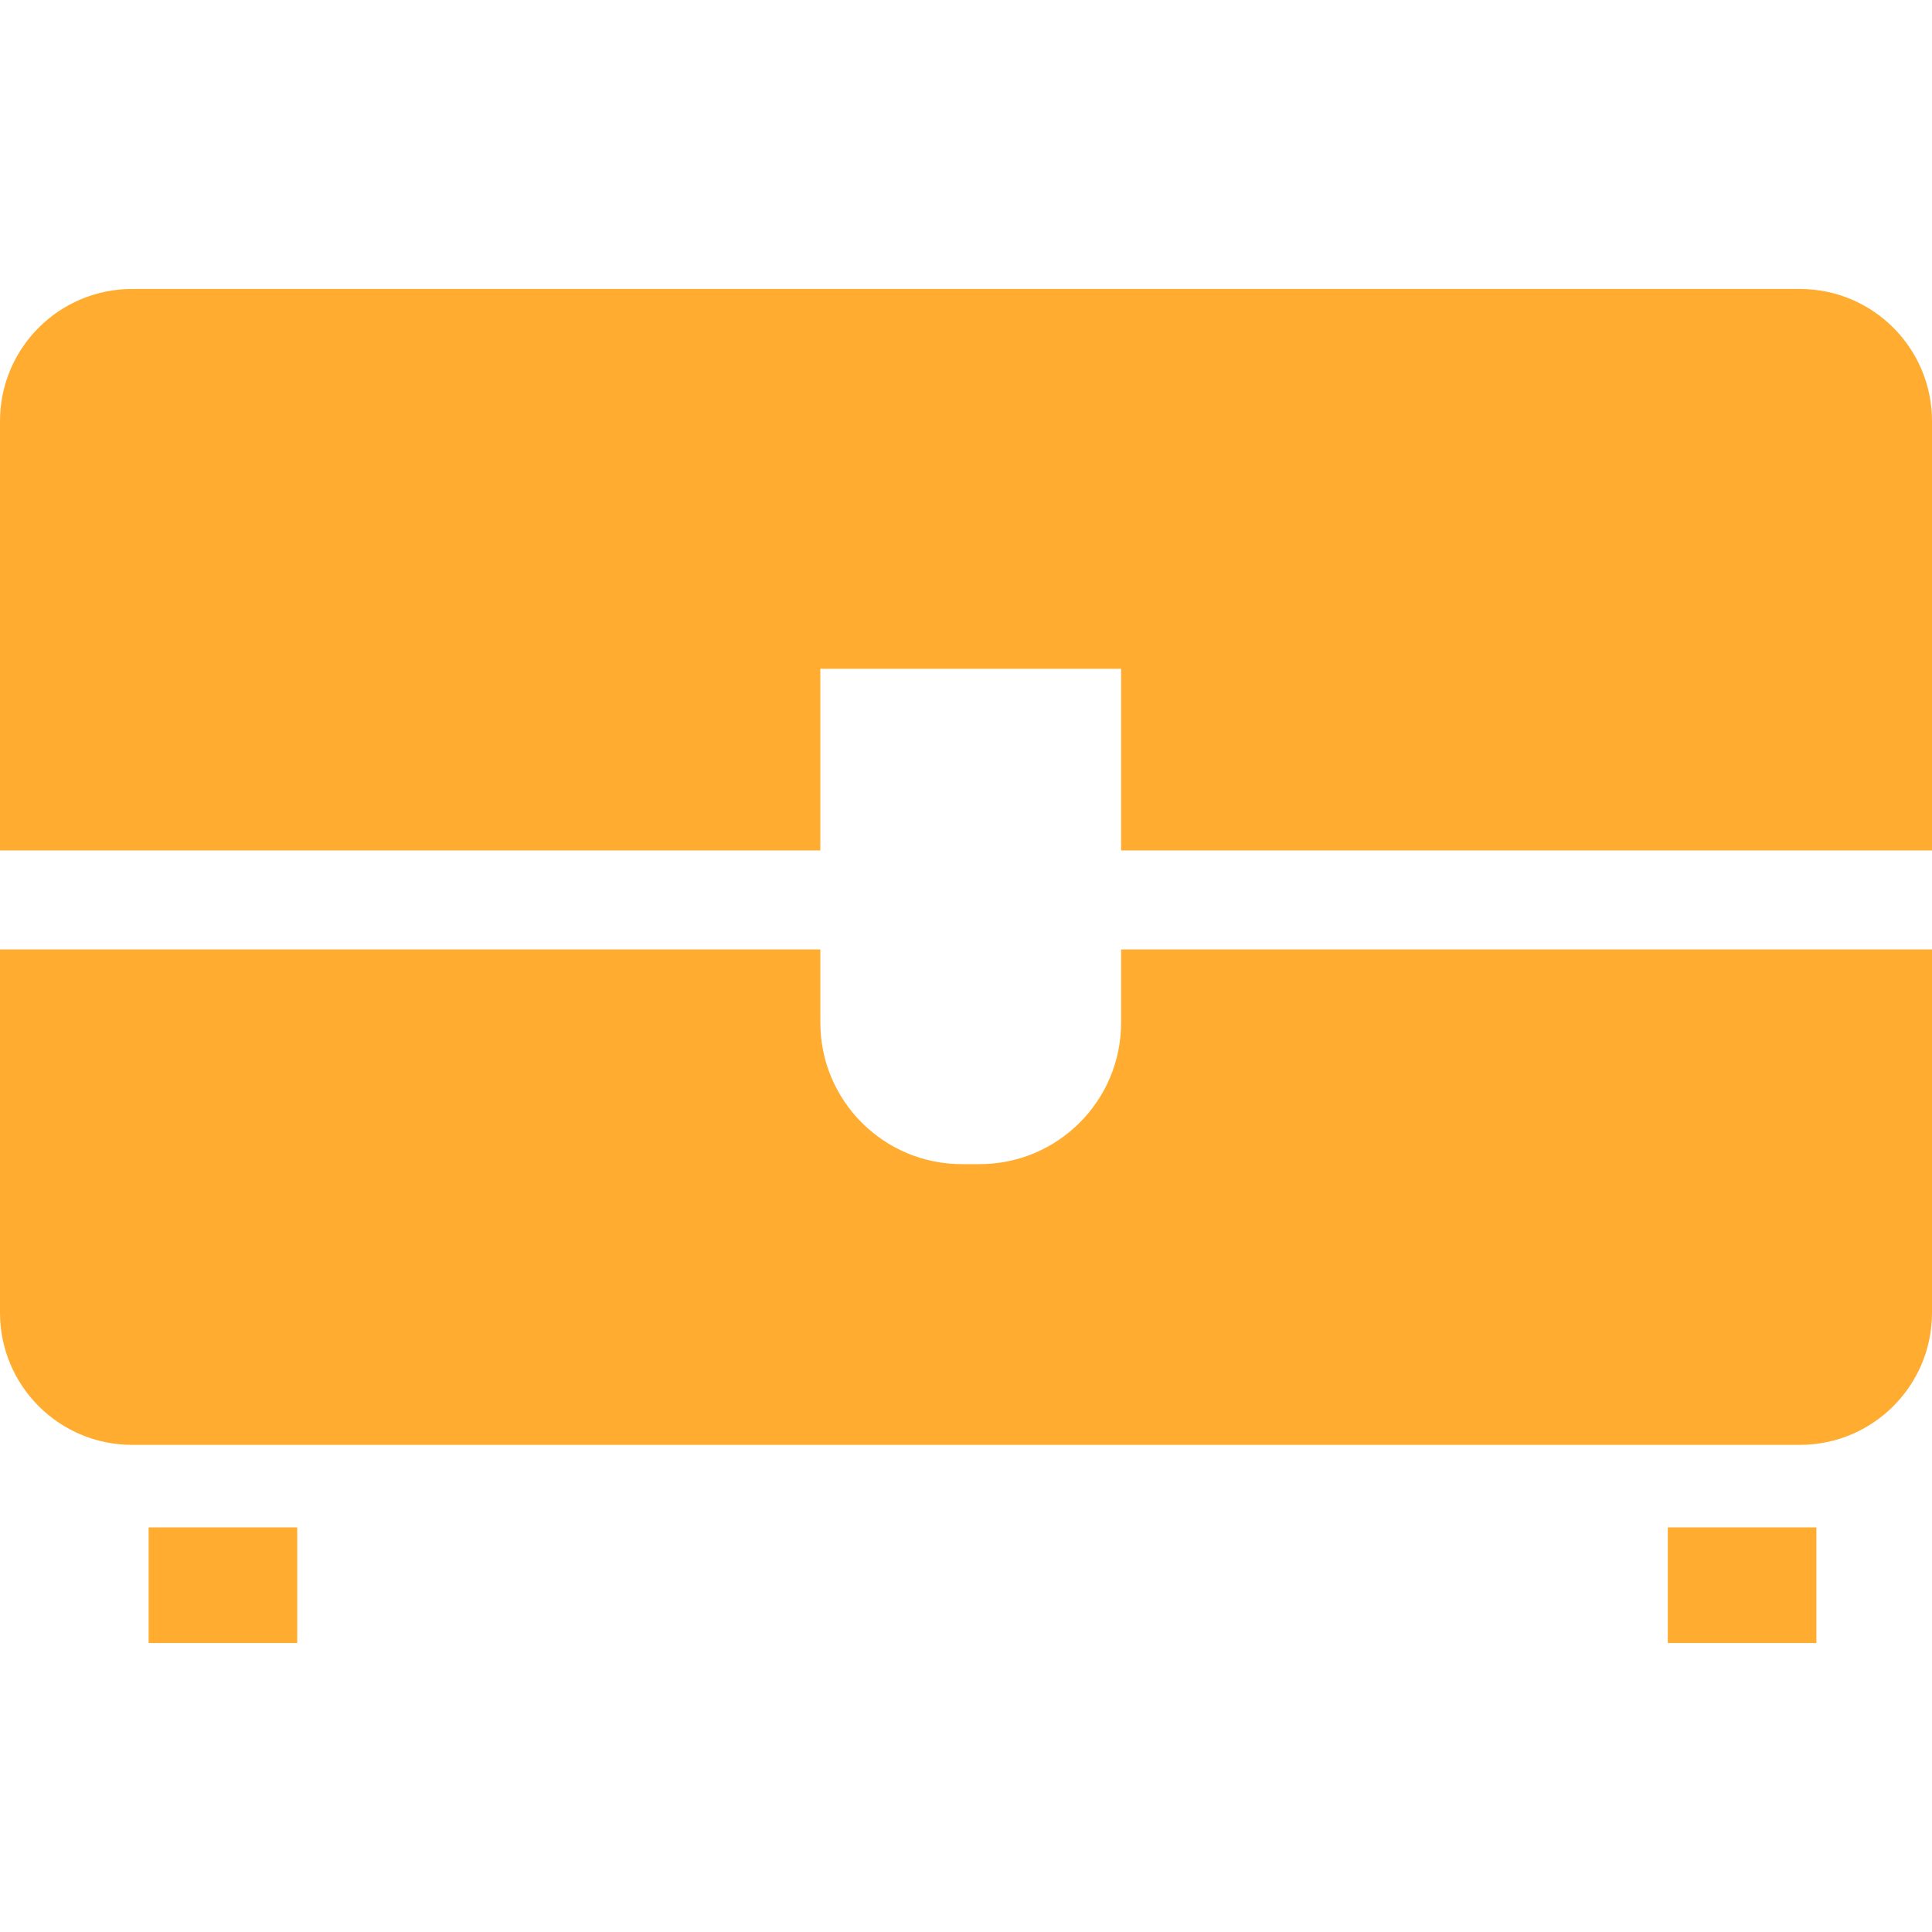
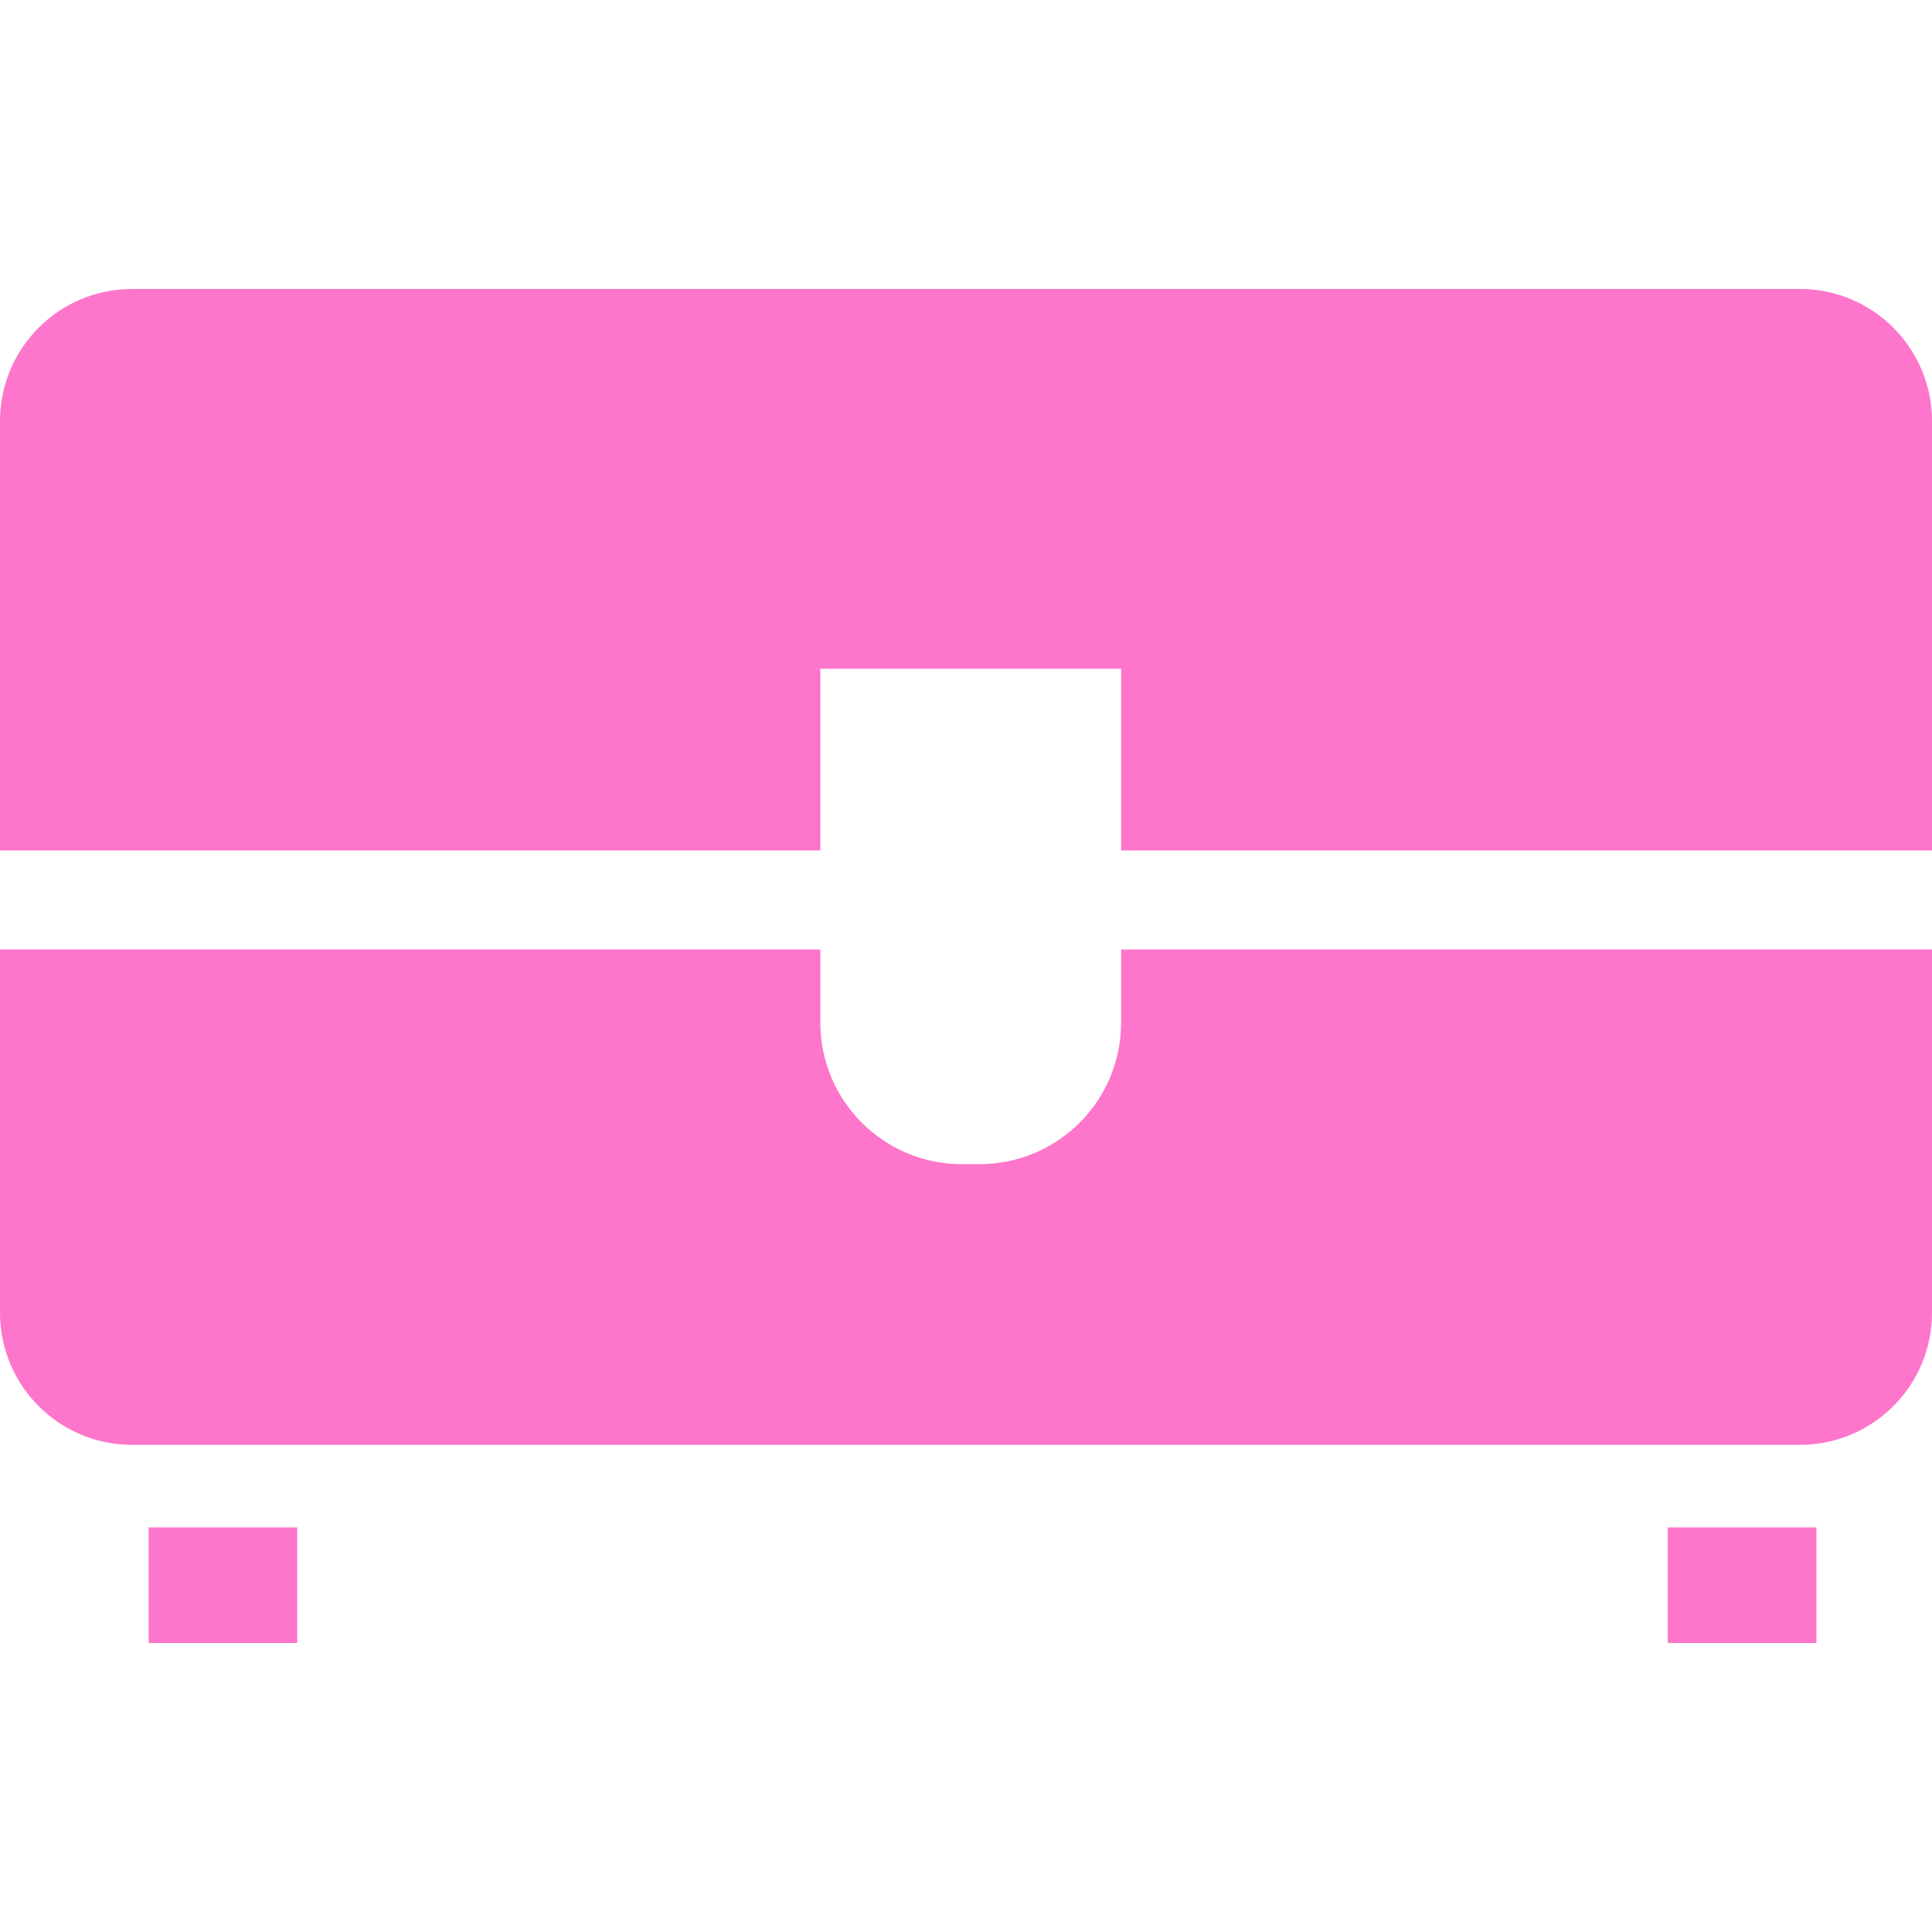
<svg xmlns="http://www.w3.org/2000/svg" version="1.1" id="Capa_1" x="0px" y="0px" width="606.33px" height="606.33px" viewBox="0 0 606.33 606.33" style="enable-background:new 0 0 606.33 606.33;" xml:space="preserve">
  <g>
    <g>
-       <rect fill="#FFAC30" x="46.641" y="479.363" width="46.641" height="36.275" />
-       <rect fill="#FFAC30" x="523.412" y="479.363" width="46.643" height="36.275" />
-       <path fill="#FFAC30" d="M0,132.149V266.89h257.451v-57.007h94.391v57.007H606.33V132.149c0-22.897-18.562-41.458-41.459-41.458H41.458    C18.561,90.691,0,109.252,0,132.149z" />
-       <path fill="#FFAC30" d="M0,411.99c0,22.898,18.561,41.459,41.458,41.459h523.413c22.896,0,41.459-18.561,41.459-41.459V297.982H351.842v22.95    c0,24.533-19.885,44.418-44.418,44.418h-5.55c-24.533,0-44.418-19.885-44.418-44.418v-22.95H0V411.99z" />
+       <rect fill="#FD76CB" x="46.641" y="479.363" width="46.641" height="36.275" />
+       <rect fill="#FD76CB" x="523.412" y="479.363" width="46.643" height="36.275" />
+       <path fill="#FD76CB" d="M0,132.149V266.89h257.451v-57.007h94.391v57.007H606.33V132.149c0-22.897-18.562-41.458-41.459-41.458H41.458    C18.561,90.691,0,109.252,0,132.149z" />
+       <path fill="#FD76CB" d="M0,411.99c0,22.898,18.561,41.459,41.458,41.459h523.413c22.896,0,41.459-18.561,41.459-41.459V297.982H351.842v22.95    c0,24.533-19.885,44.418-44.418,44.418h-5.55c-24.533,0-44.418-19.885-44.418-44.418v-22.95H0V411.99z" />
    </g>
  </g>
  <g>
</g>
  <g>
</g>
  <g>
</g>
  <g>
</g>
  <g>
</g>
  <g>
</g>
  <g>
</g>
  <g>
</g>
  <g>
</g>
  <g>
</g>
  <g>
</g>
  <g>
</g>
  <g>
</g>
  <g>
</g>
  <g>
</g>
</svg>
